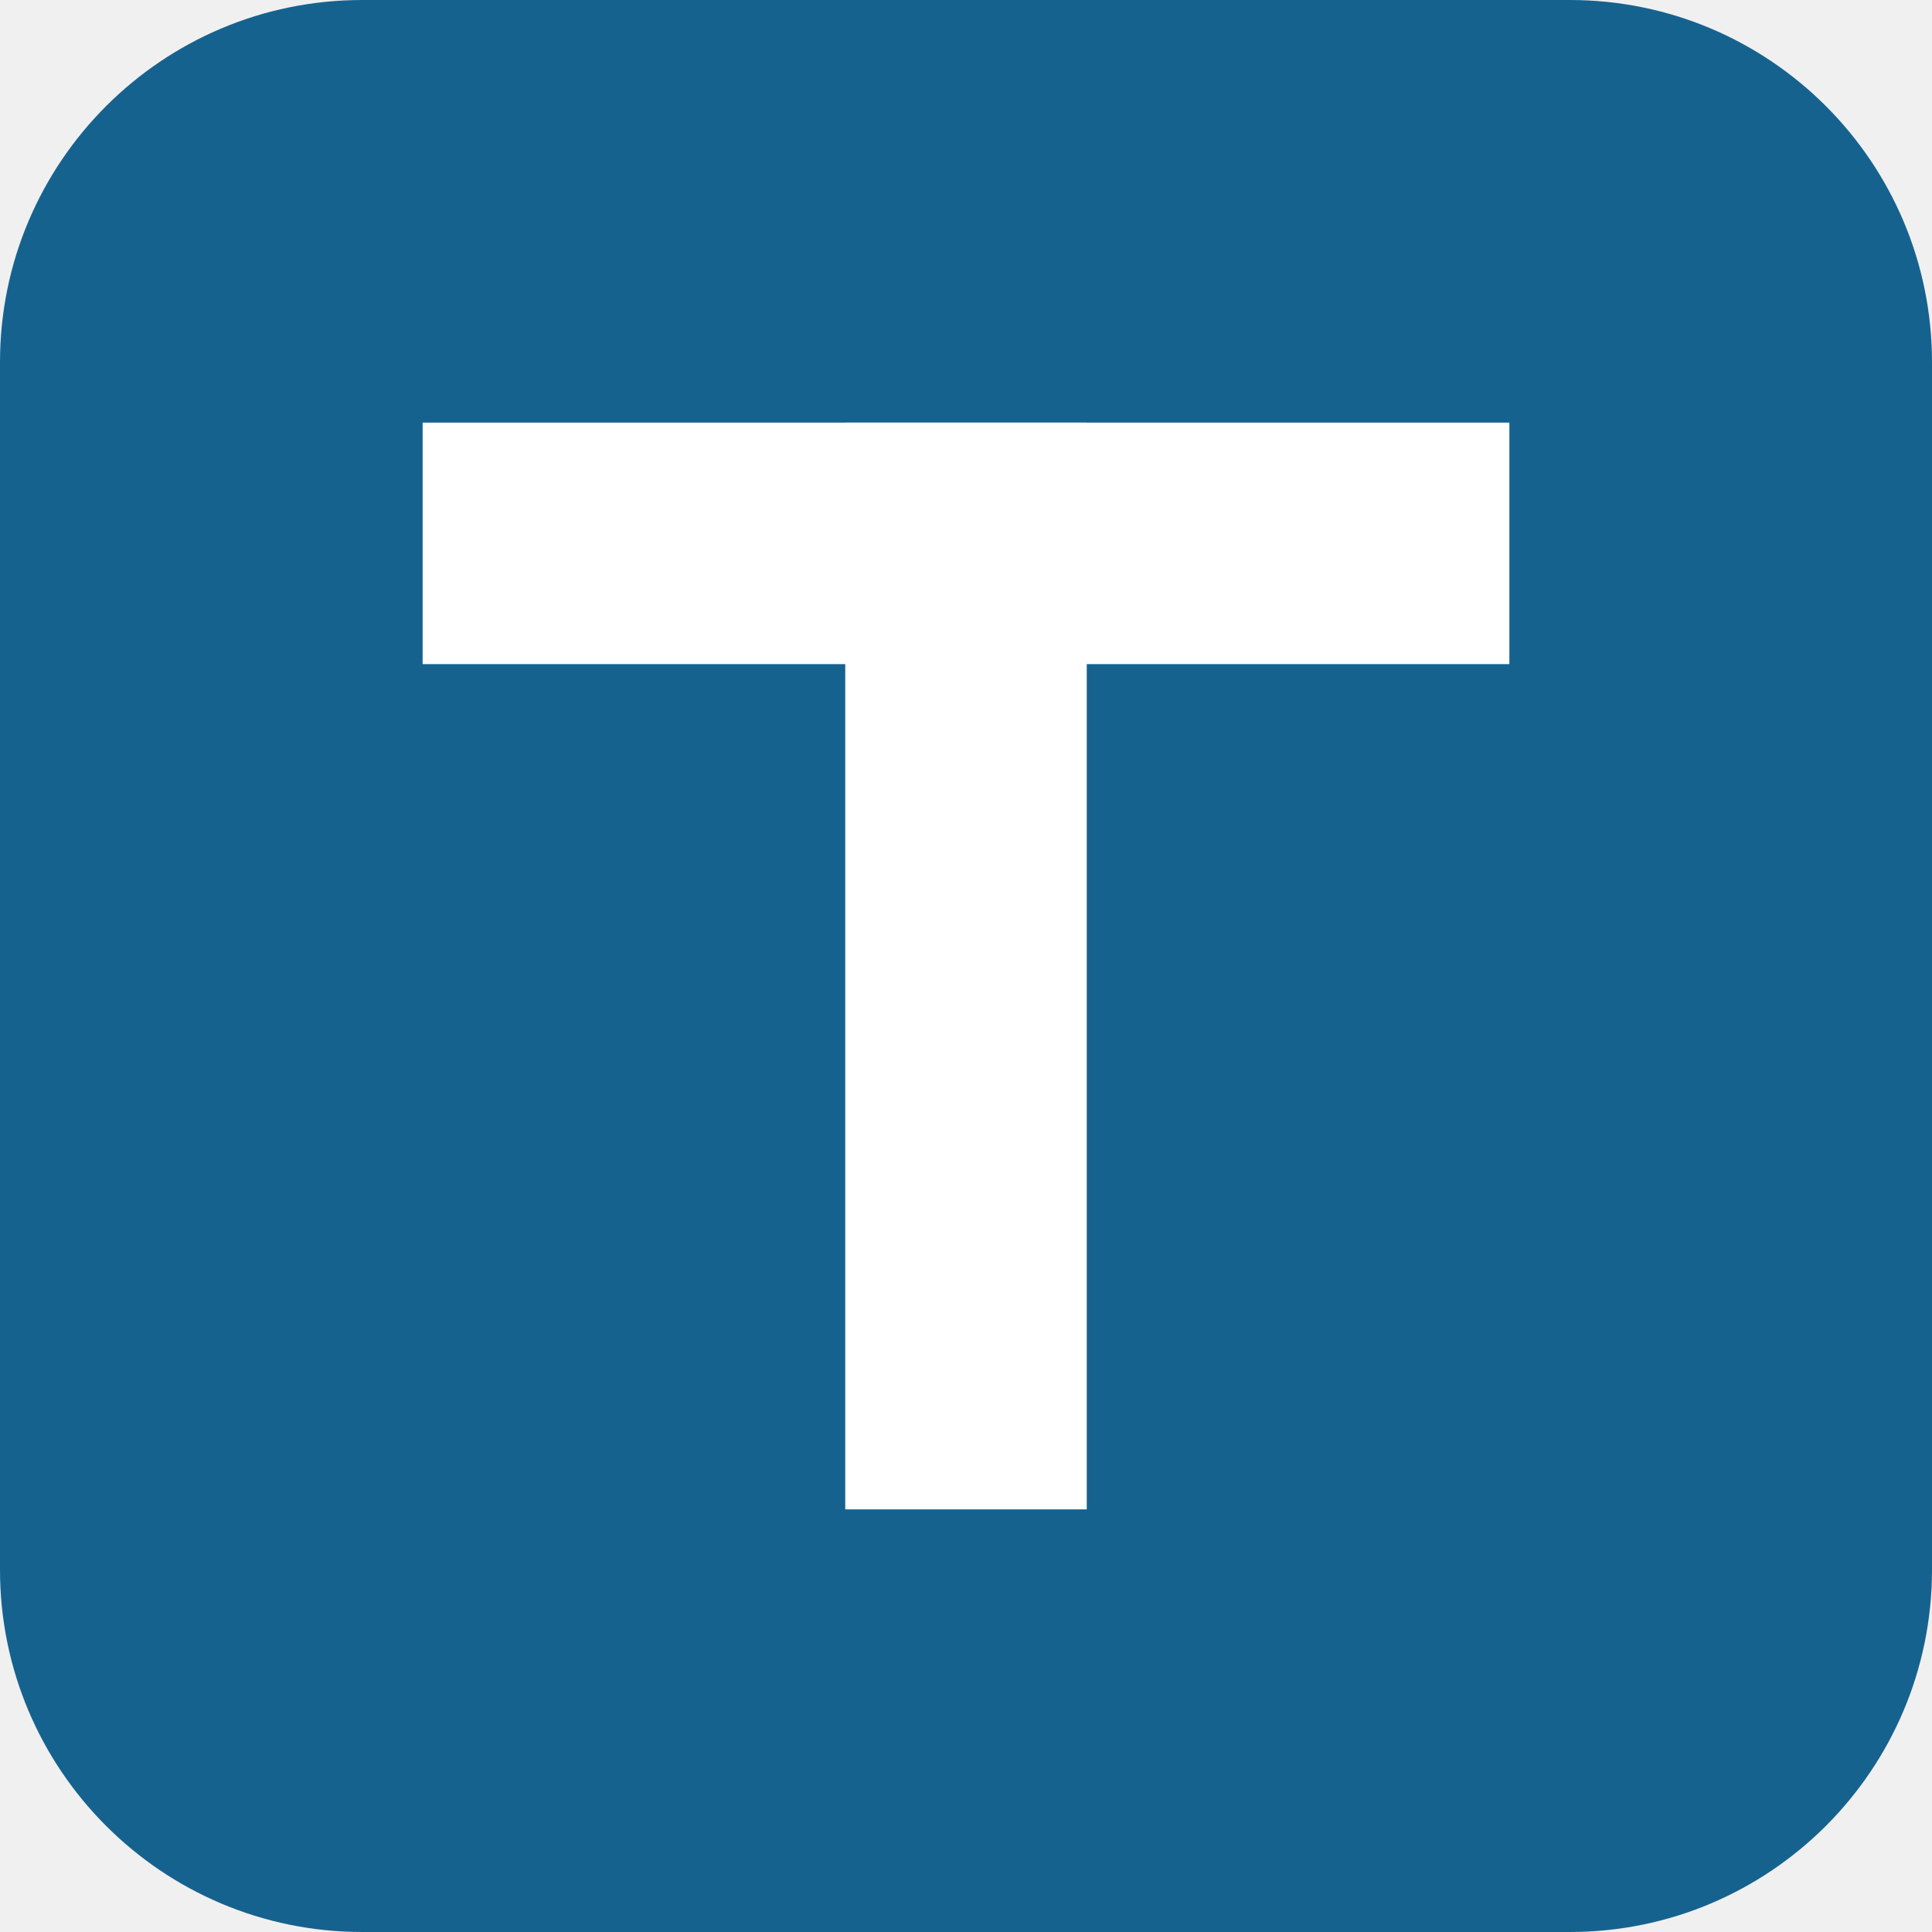
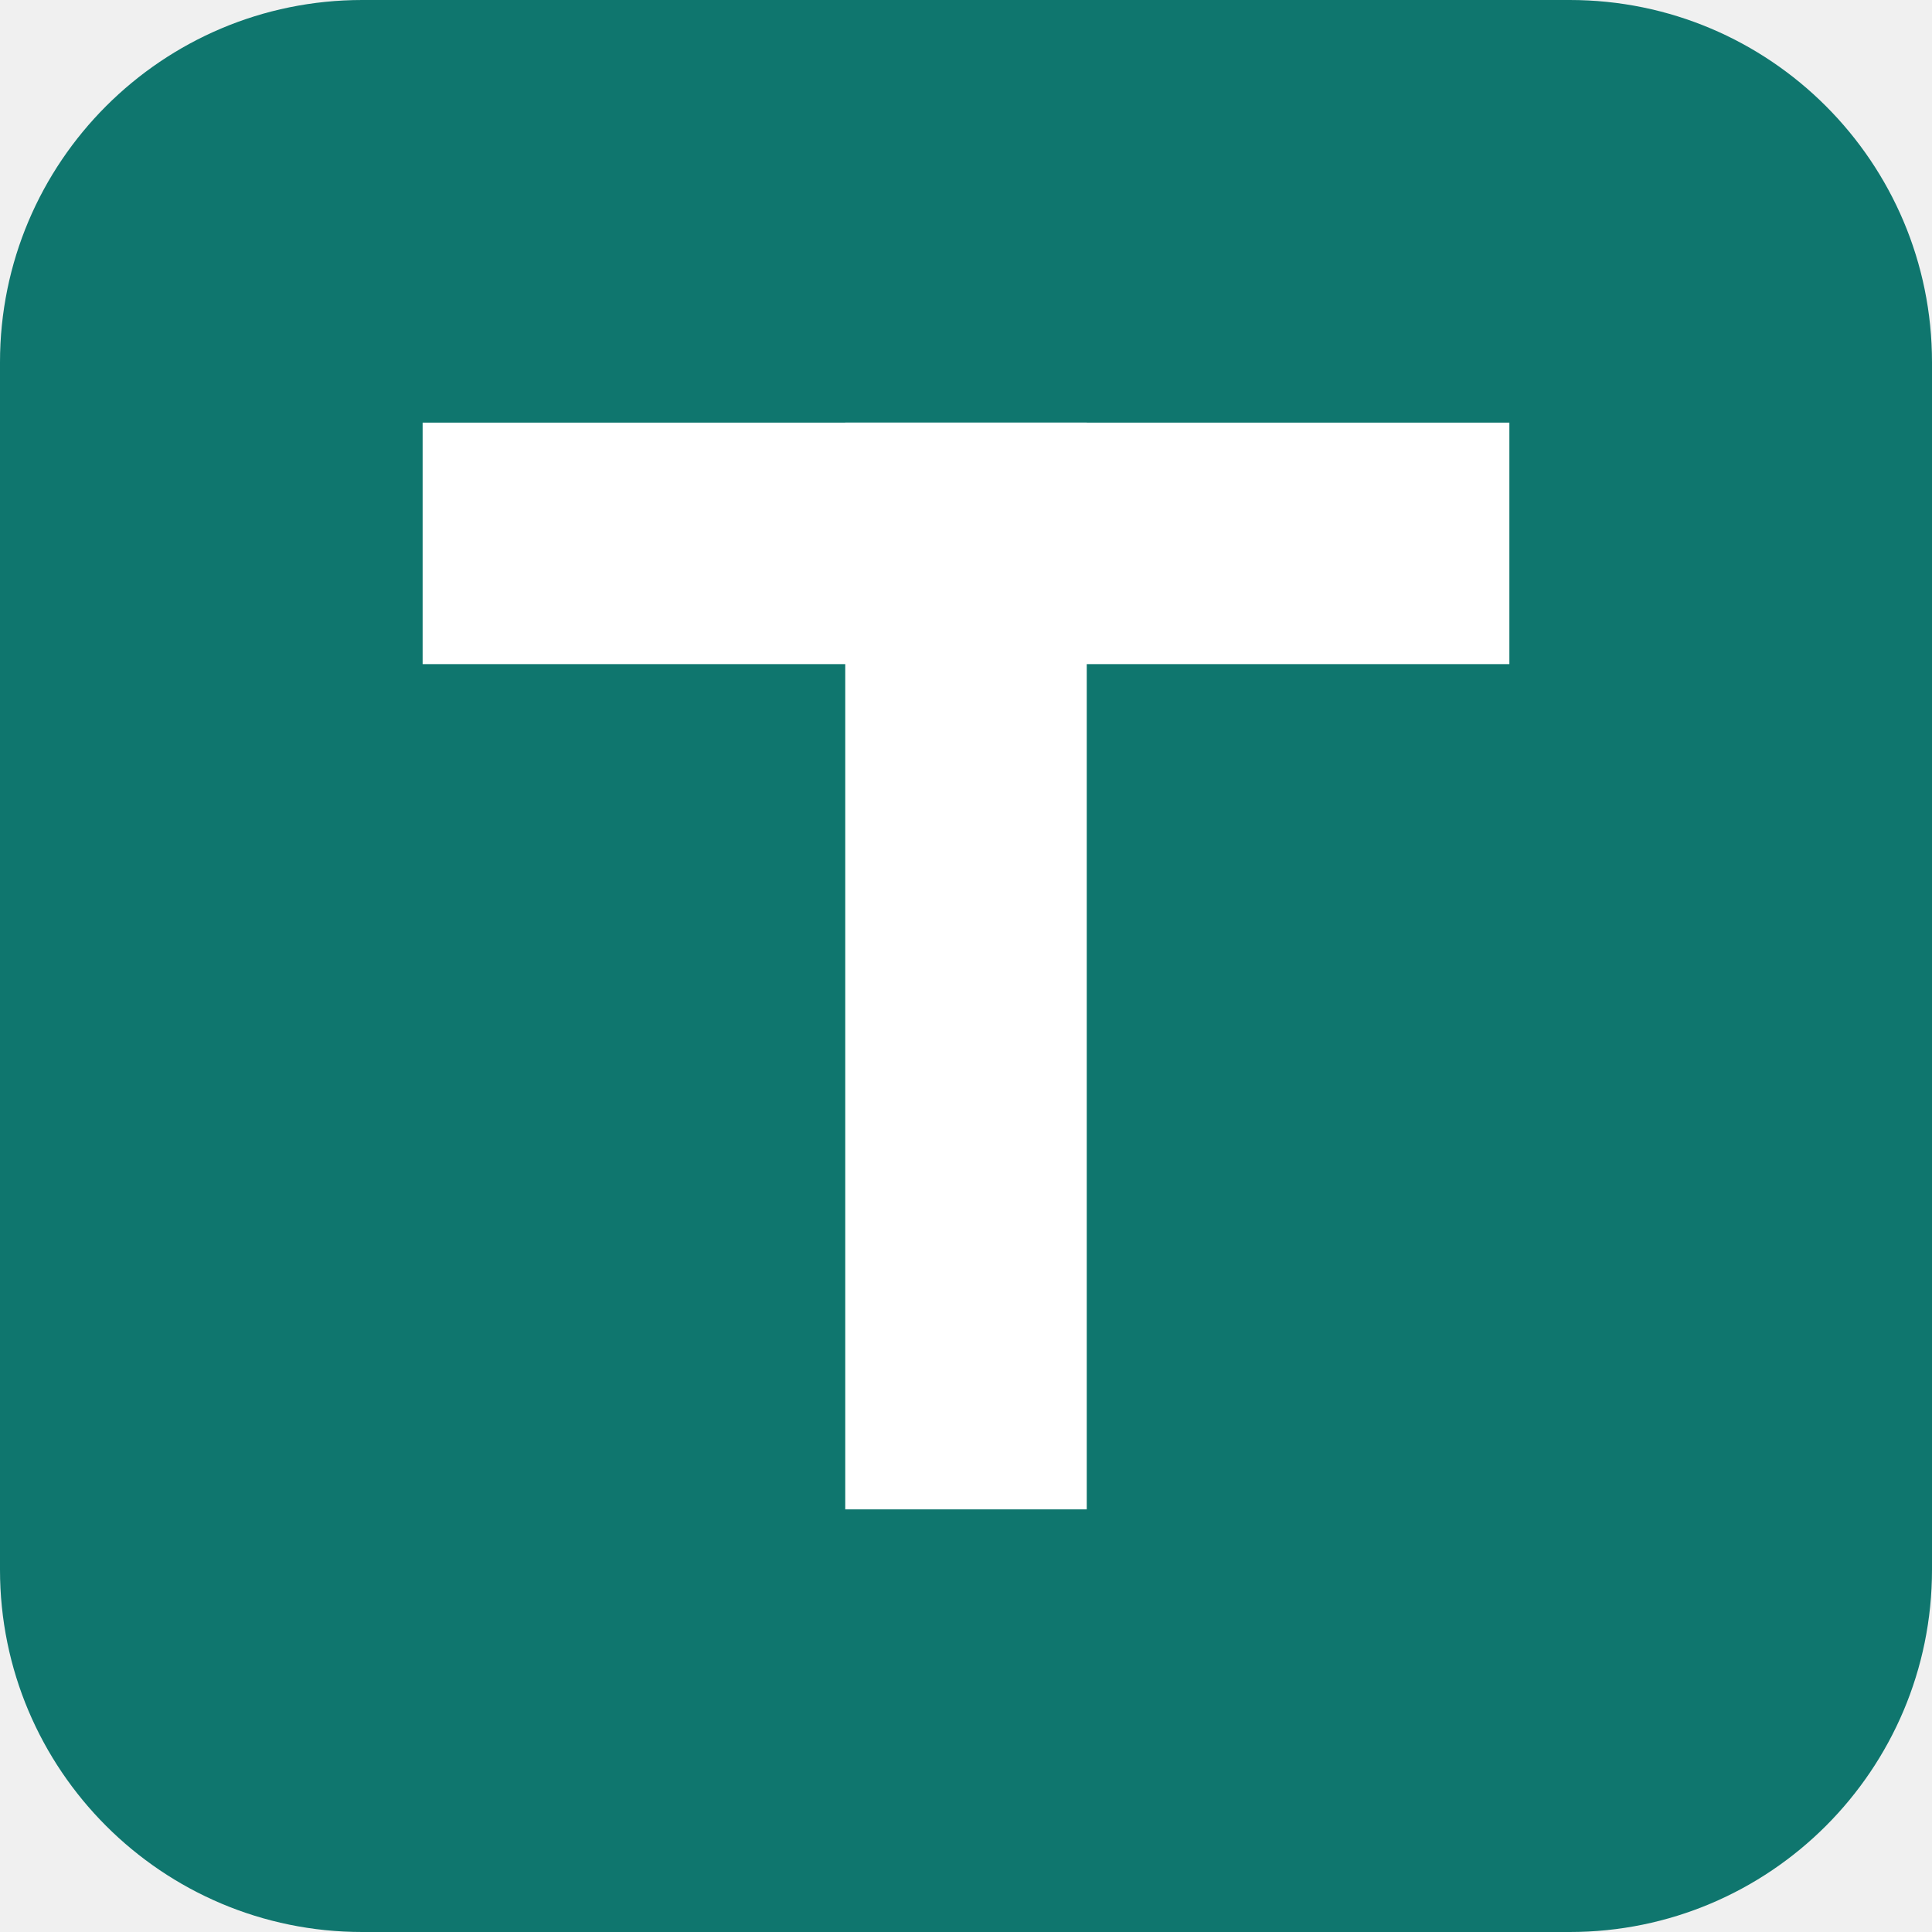
<svg xmlns="http://www.w3.org/2000/svg" viewBox="0 0 32 32" width="32" height="32">
-   <rect width="32" height="32" rx="6" fill="#16628F" />
+   <rect width="32" height="32" rx="6" fill="#0F766E" />
  <rect x="7" y="7" width="18" height="4" fill="#FFFFFF" />
  <rect x="14" y="7" width="4" height="18" fill="#FFFFFF" />
</svg>
